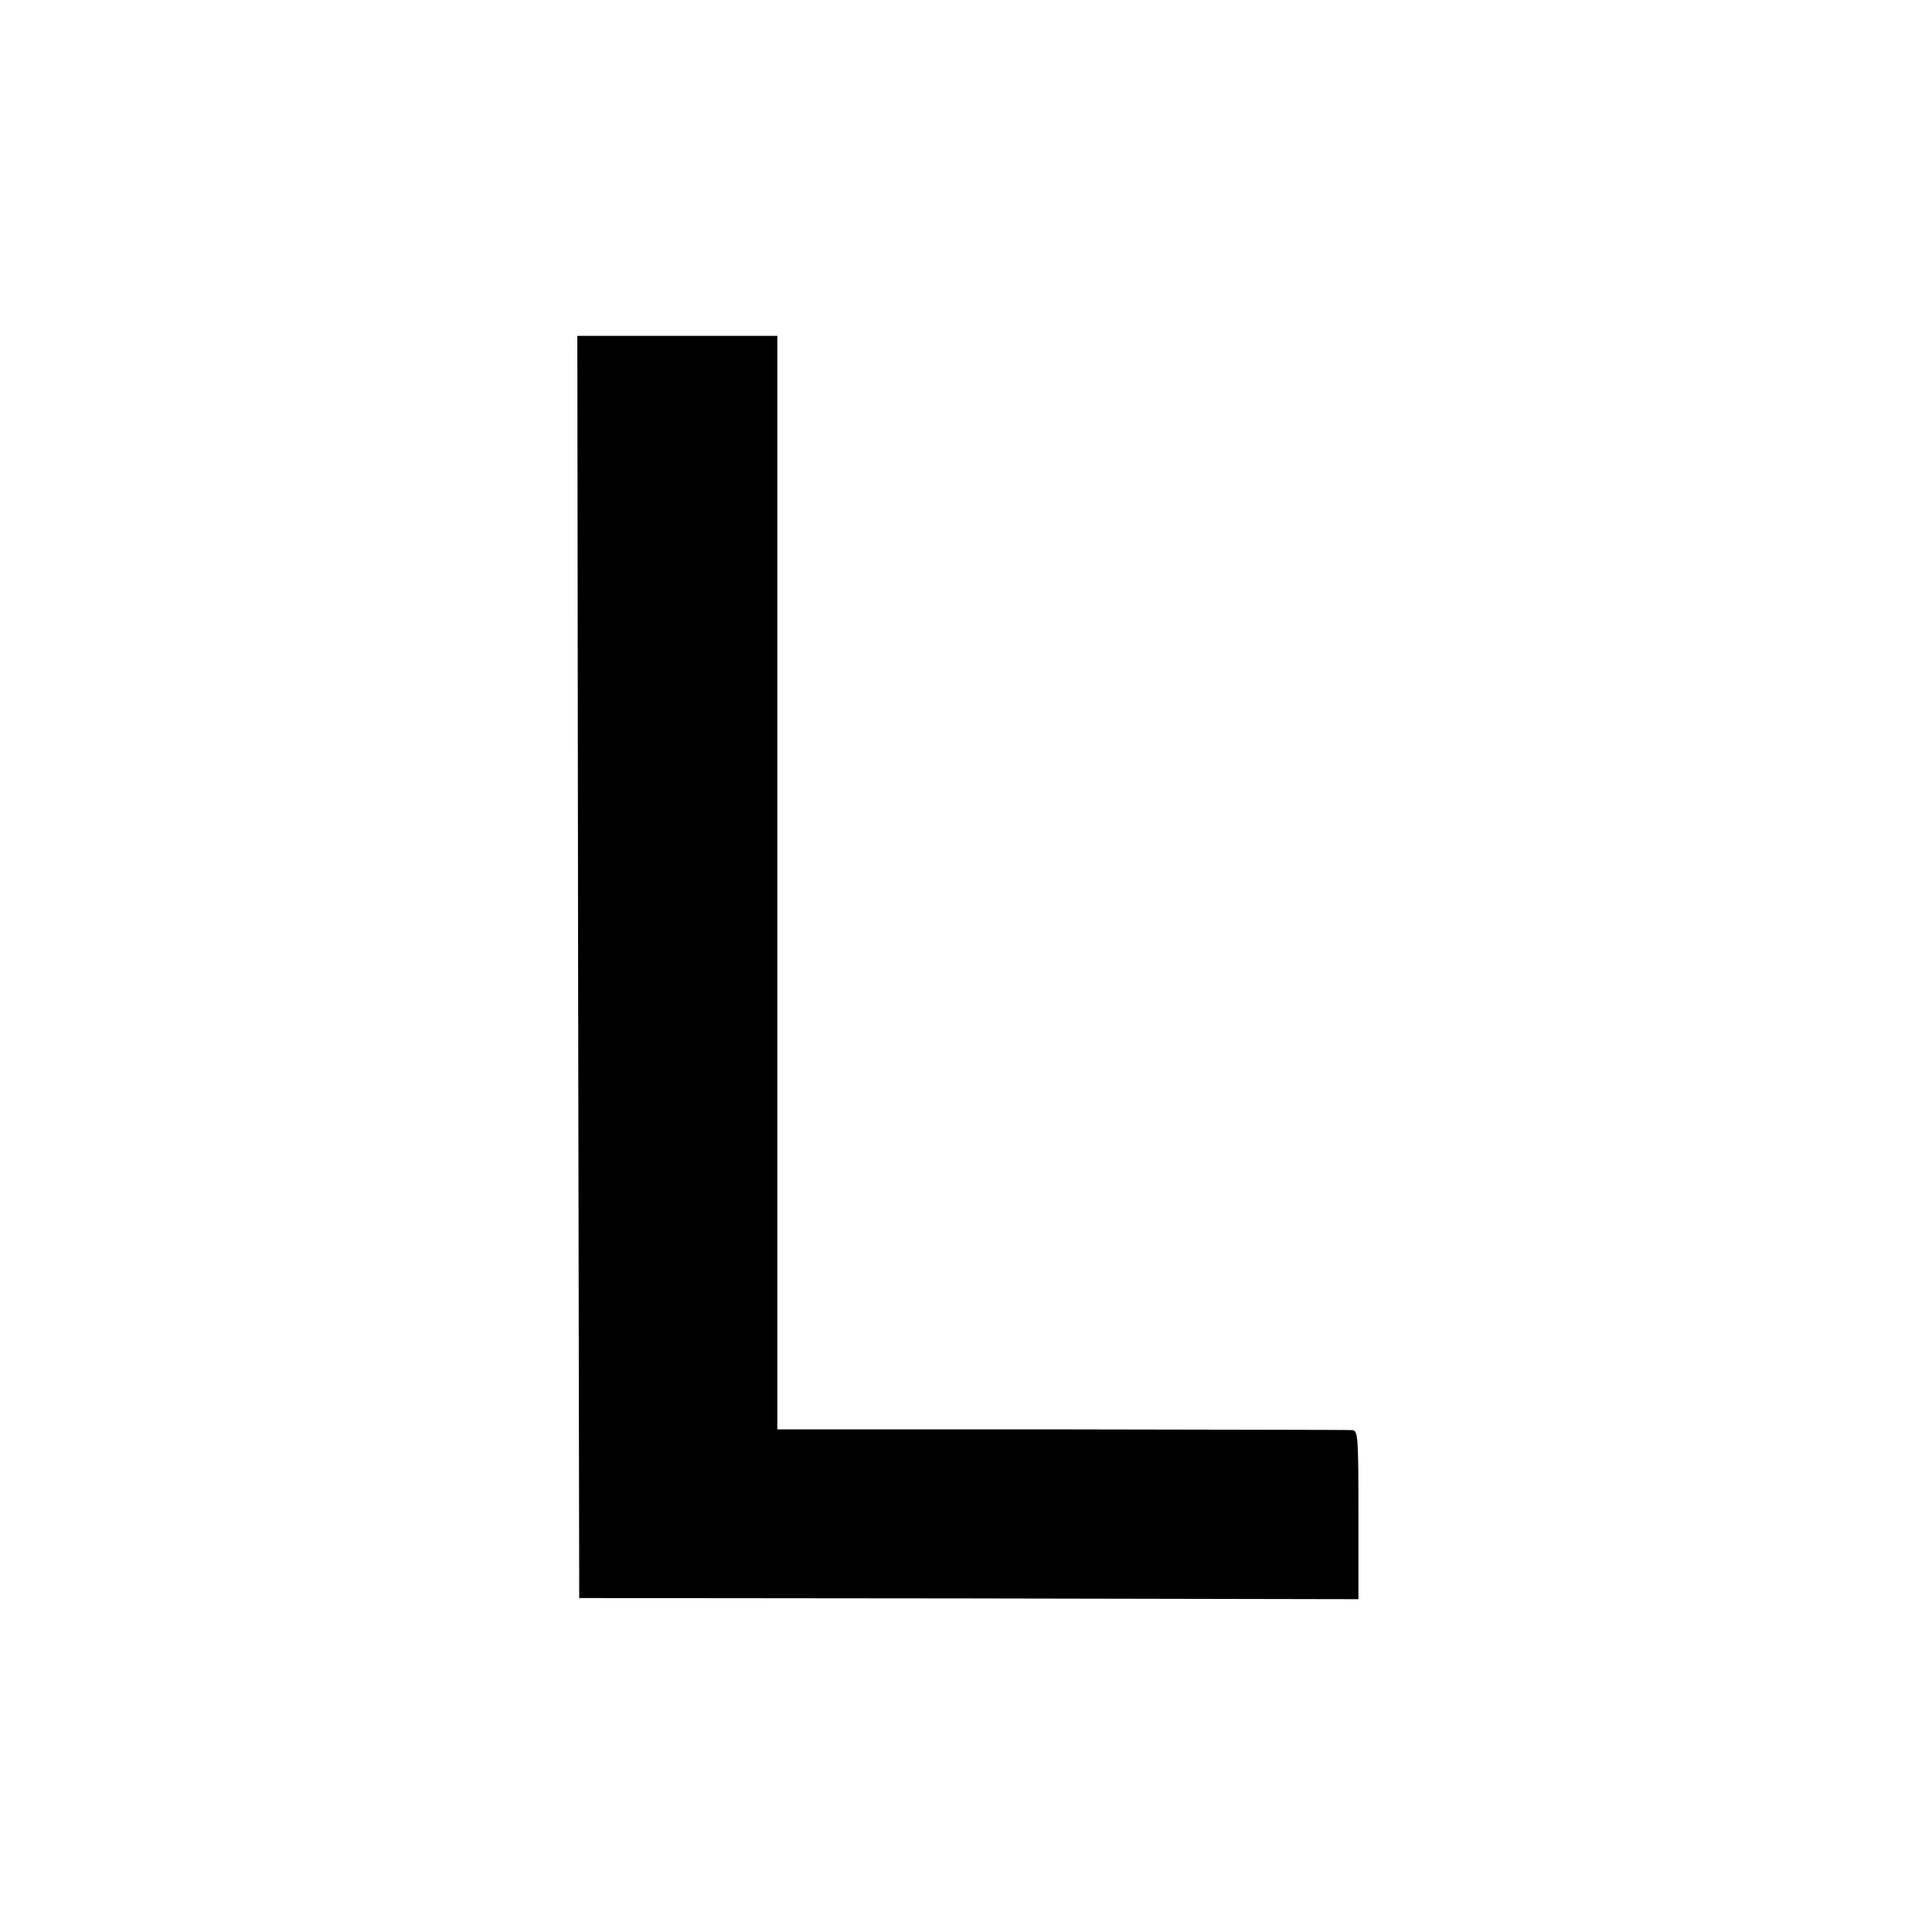
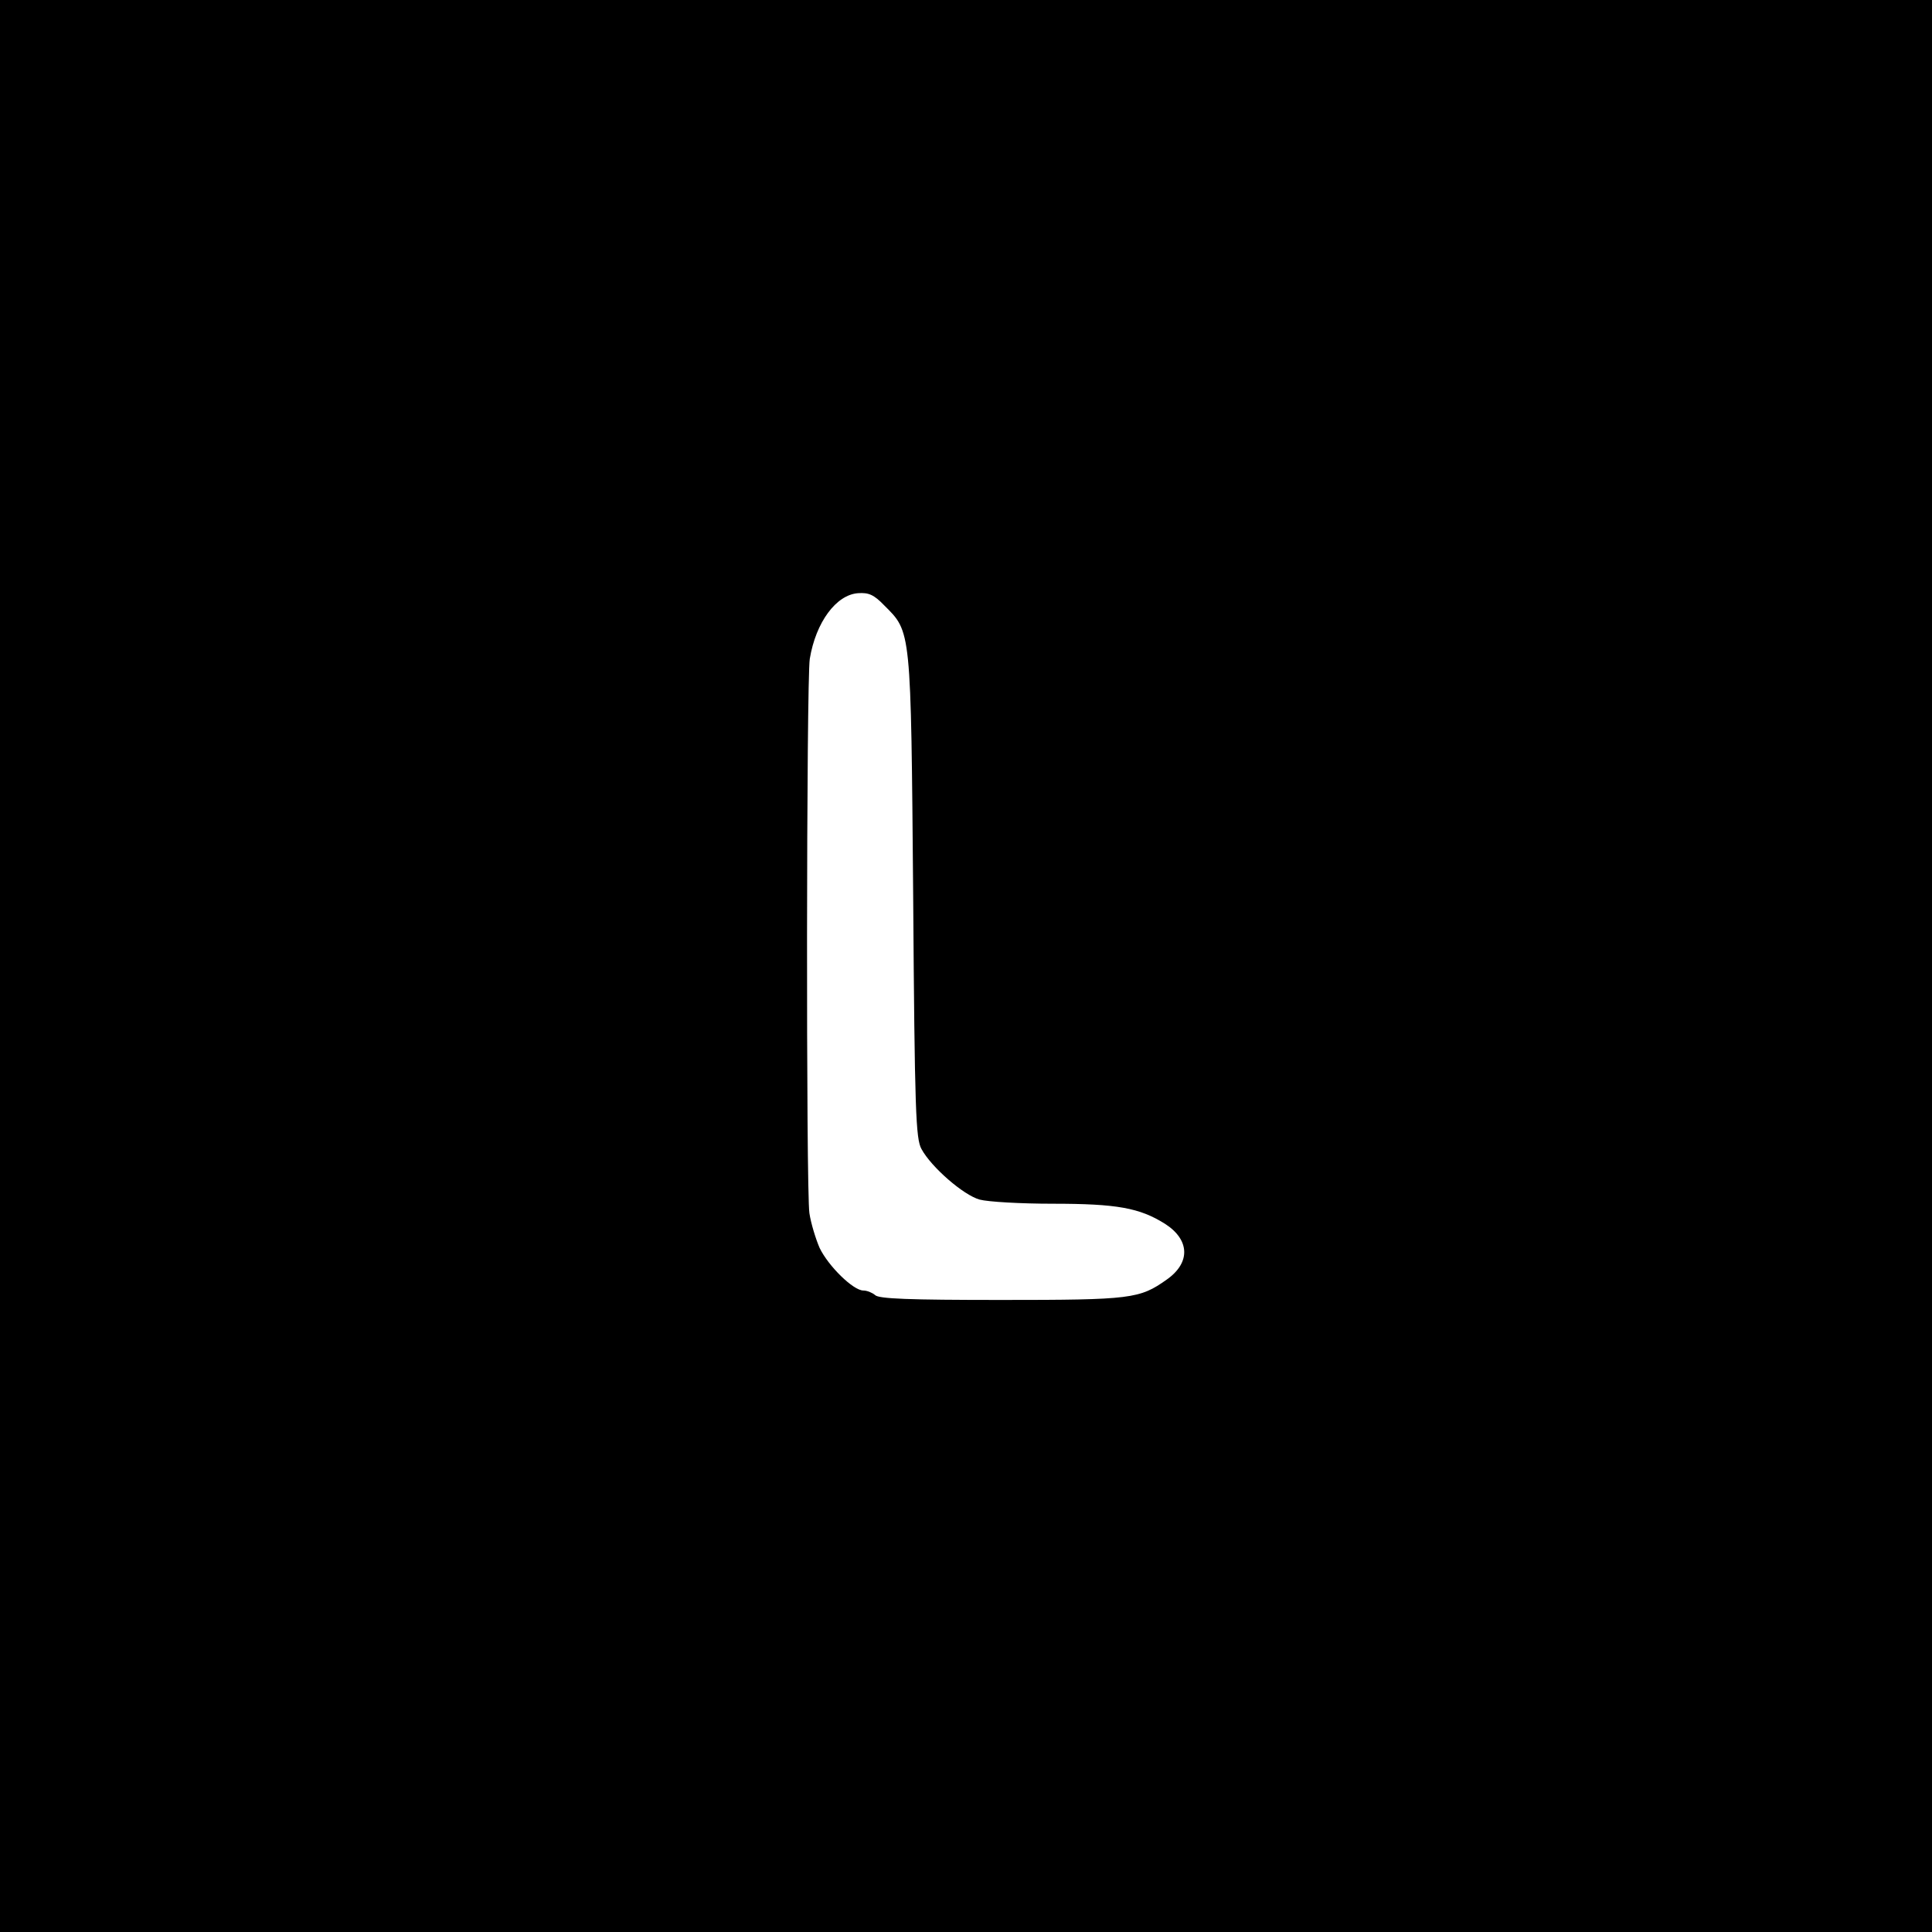
<svg xmlns="http://www.w3.org/2000/svg" version="1.0" width="512pt" height="512pt" viewBox="0 0 512 512" preserveAspectRatio="xMidYMid meet">
  <g transform="translate(0,512) scale(0.1,-0.1)" fill="#000000" stroke="none">
-     <path d="M1532 2558 l3 -1673 1033 -1 1032 -2 0 224 c0 206 -1 224 -17 224 -10 1 -357 1 -770 2 l-753 0 0 1449 0 1449 -265 0 -265 0 2 -1672z" />
+     <path d="M0 2560 l0 -2560 2560 0 2560 0 0 2560 0 2560 -2560 0 -2560 0 0 -2560z m2343 956 c72 -72 71 -57 77 -771 4 -572 7 -643 22 -670 26 -48 111 -122 154 -134 22 -6 109 -11 194 -11 170 0 230 -11 297 -53 66 -42 69 -103 5 -148 -72 -51 -93 -54 -439 -54 -244 0 -325 3 -334 13 -7 6 -21 12 -31 12 -27 0 -93 65 -116 113 -10 23 -23 65 -27 92 -9 59 -8 1412 1 1469 16 97 70 170 128 174 28 2 42 -4 69 -32z" />
  </g>
</svg>
